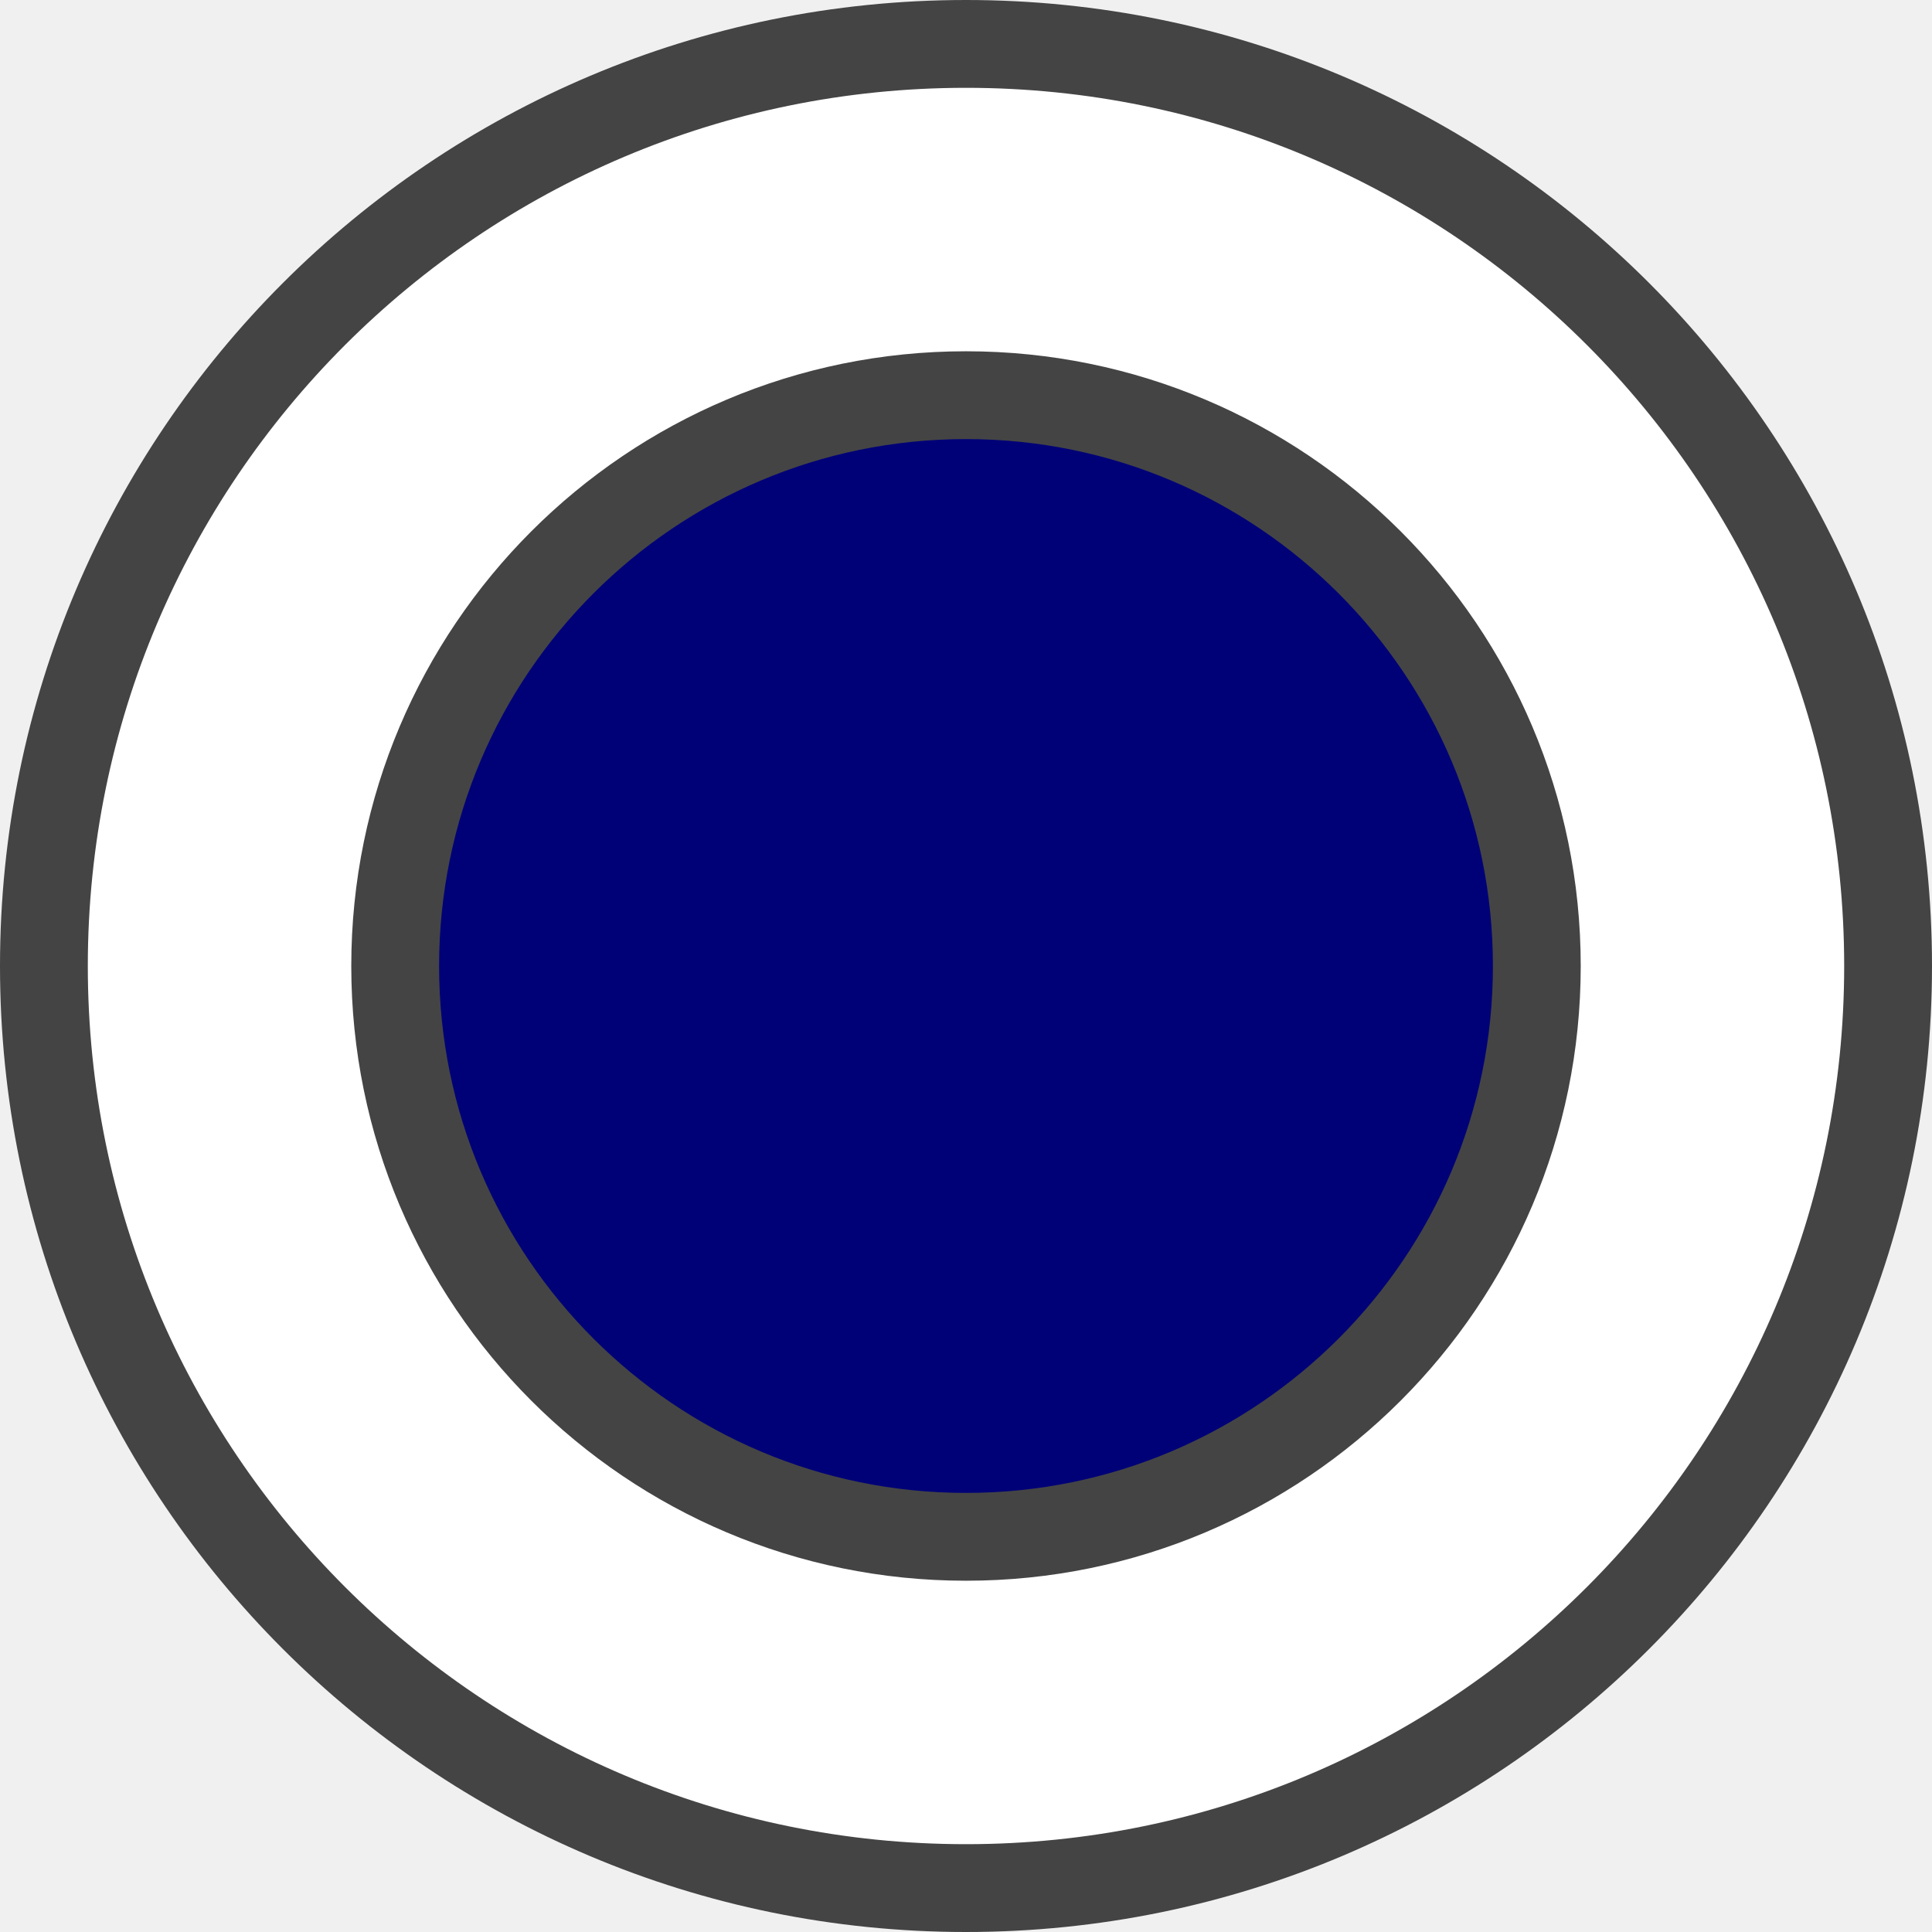
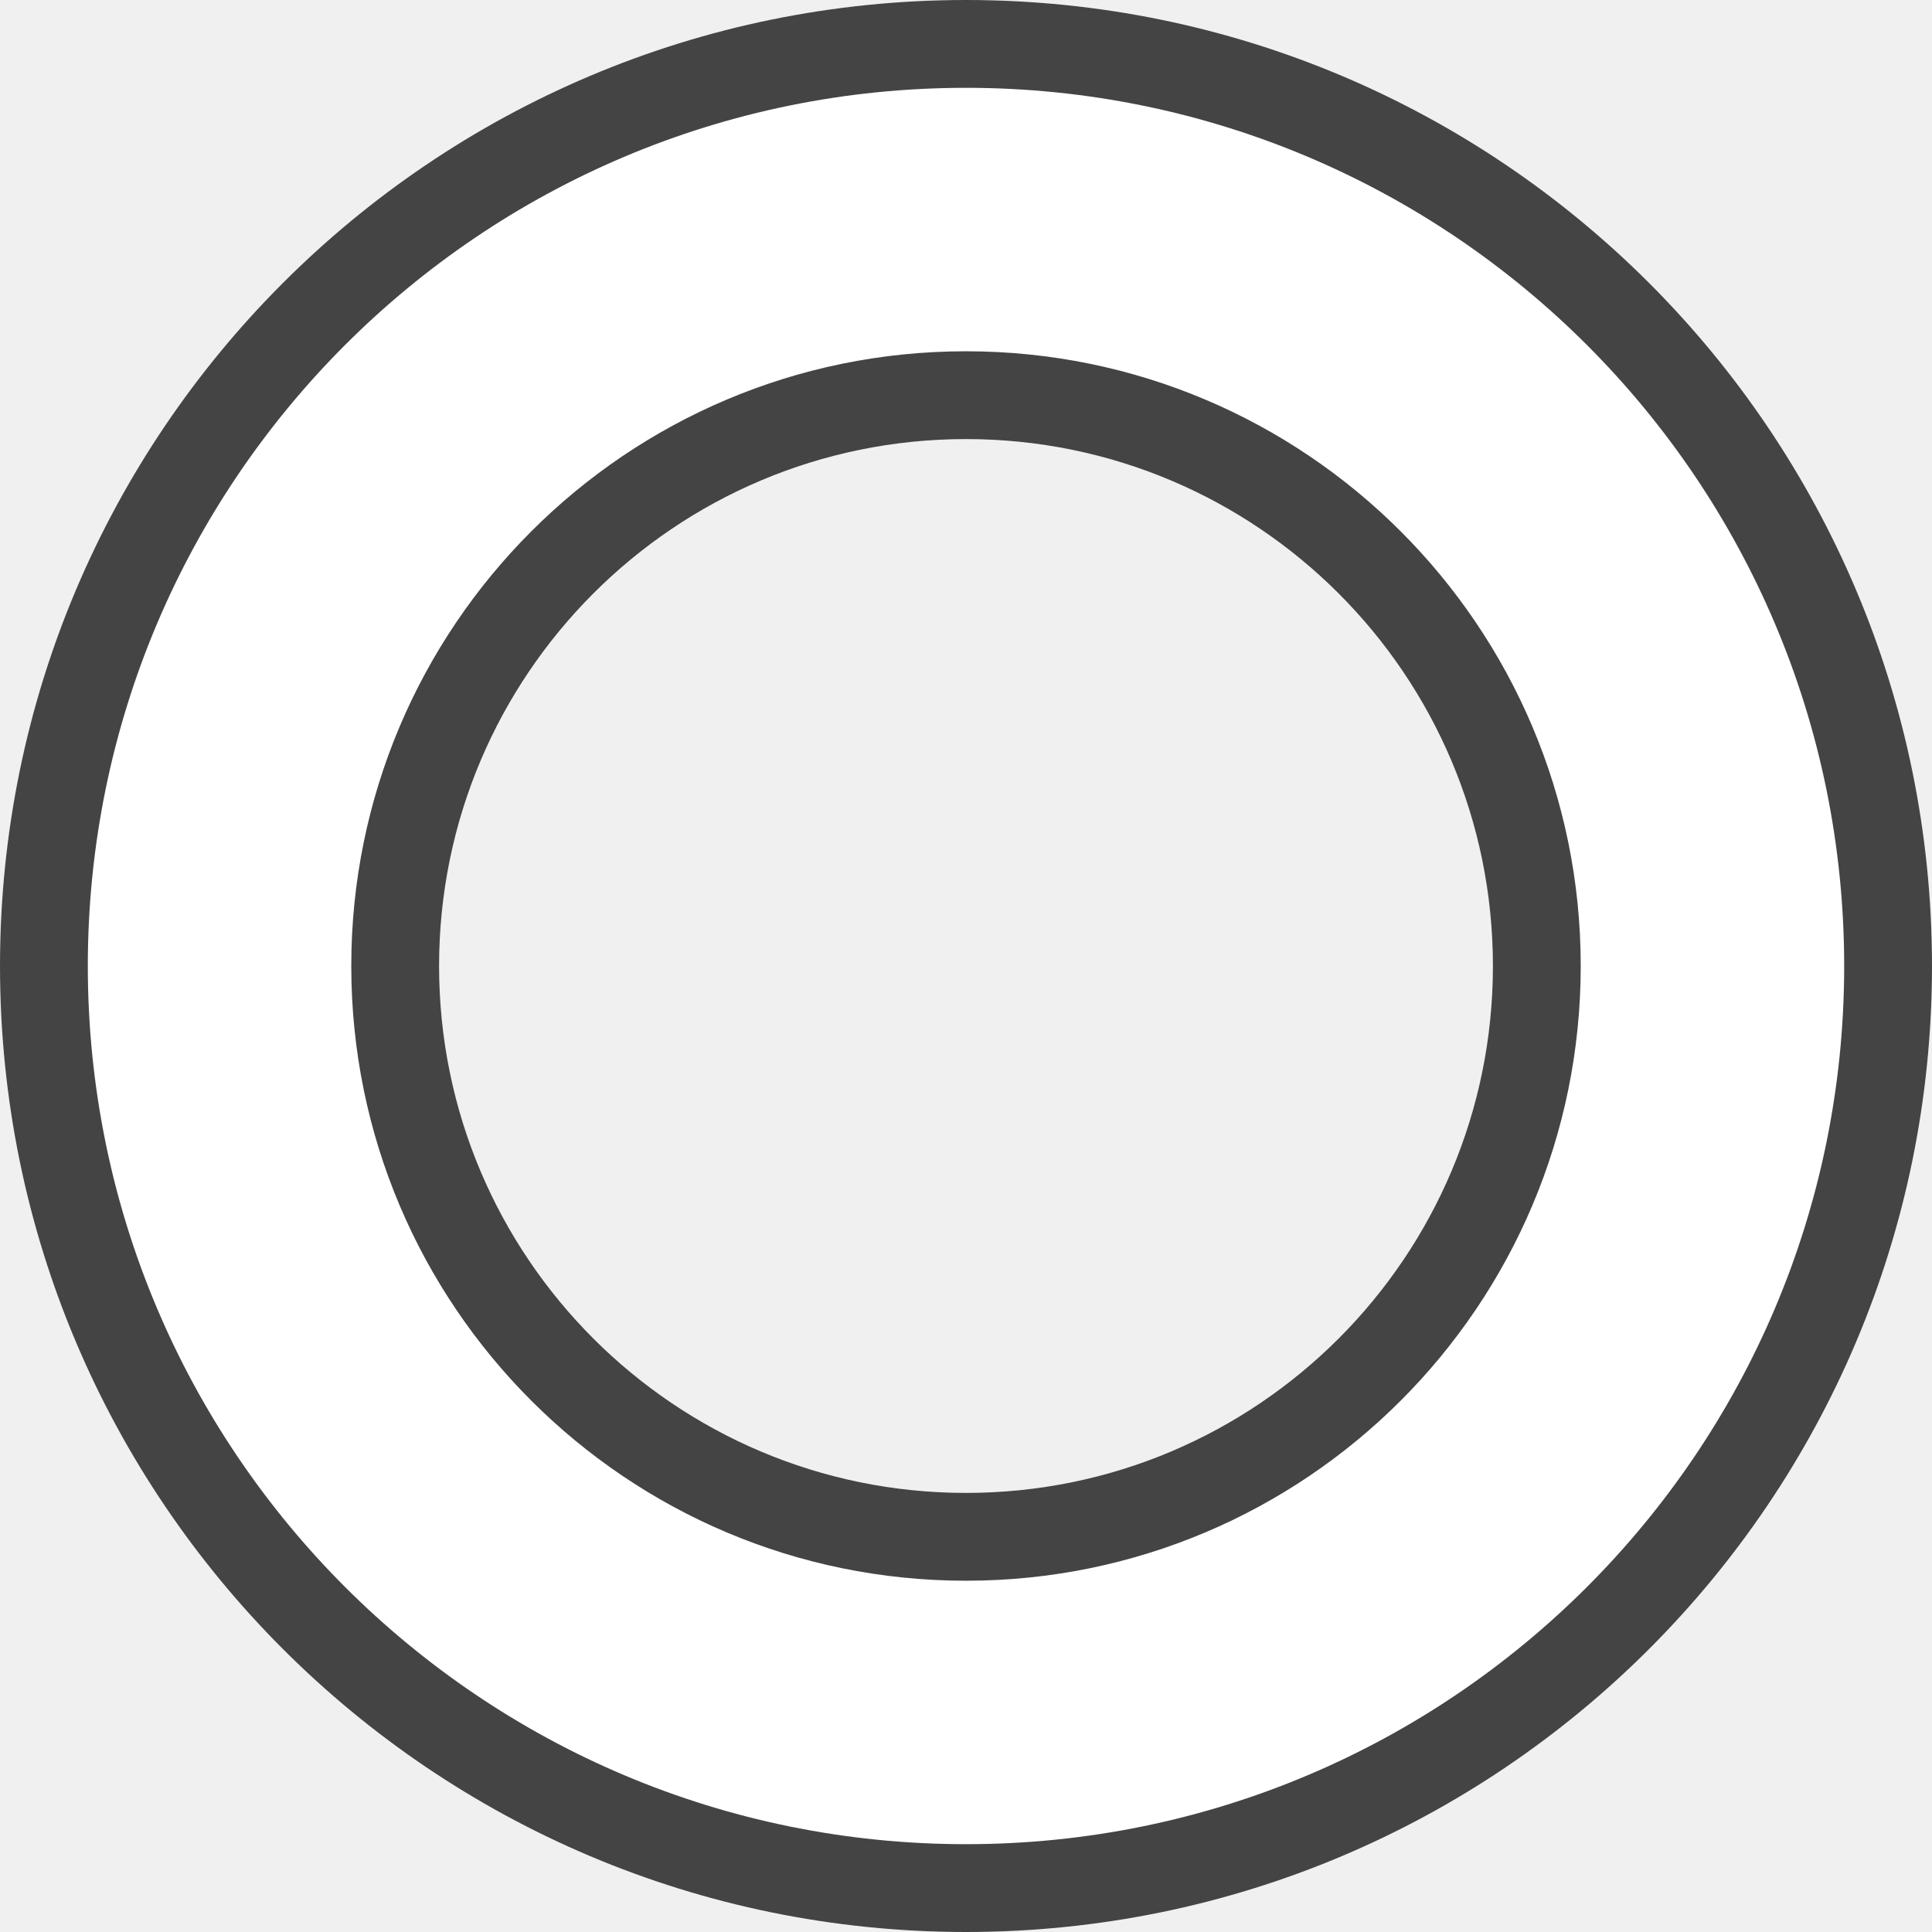
<svg xmlns="http://www.w3.org/2000/svg" width="22" height="22" viewBox="0 0 22 22" fill="none">
-   <circle cx="11" cy="11" r="10.5" fill="white" stroke="#444444" />
-   <circle cx="11" cy="11" r="6.5" fill="#000177" stroke="#444444" />
+   <mask id="path-1-inside-1_408_27" fill="white">
+     <path fill-rule="evenodd" clip-rule="evenodd" d="M11 22C17.075 22 22 17.075 22 11C22 4.925 17.075 0 11 0C4.925 0 0 4.925 0 11C0 17.075 4.925 22 11 22ZM11 17C14.314 17 17 14.314 17 11C17 7.686 14.314 5 11 5C7.686 5 5 7.686 5 11C5 14.314 7.686 17 11 17Z" />
+   </mask>
+   <path fill-rule="evenodd" clip-rule="evenodd" d="M11 22C17.075 22 22 17.075 22 11C22 4.925 17.075 0 11 0C4.925 0 0 4.925 0 11C0 17.075 4.925 22 11 22ZM11 17C14.314 17 17 14.314 17 11C17 7.686 14.314 5 11 5C7.686 5 5 7.686 5 11C5 14.314 7.686 17 11 17Z" fill="white" />
+   <path d="M21 11C21 16.523 16.523 21 11 21V23C17.627 23 23 17.627 23 11H21ZM11 1C16.523 1 21 5.477 21 11H23C23 4.373 17.627 -1 11 -1V1ZM1 11C1 5.477 5.477 1 11 1V-1C4.373 -1 -1 4.373 -1 11H1ZM11 21C5.477 21 1 16.523 1 11H-1C-1 17.627 4.373 23 11 23V21ZM16 11C16 13.761 13.761 16 11 16V18C14.866 18 18 14.866 18 11H16ZM11 6C13.761 6 16 8.239 16 11H18C18 7.134 14.866 4 11 4V6ZM6 11C6 8.239 8.239 6 11 6V4C7.134 4 4 7.134 4 11H6ZM11 16C8.239 16 6 13.761 6 11H4C4 14.866 7.134 18 11 18V16Z" fill="#444444" mask="url(#path-1-inside-1_408_27)" />
</svg>
